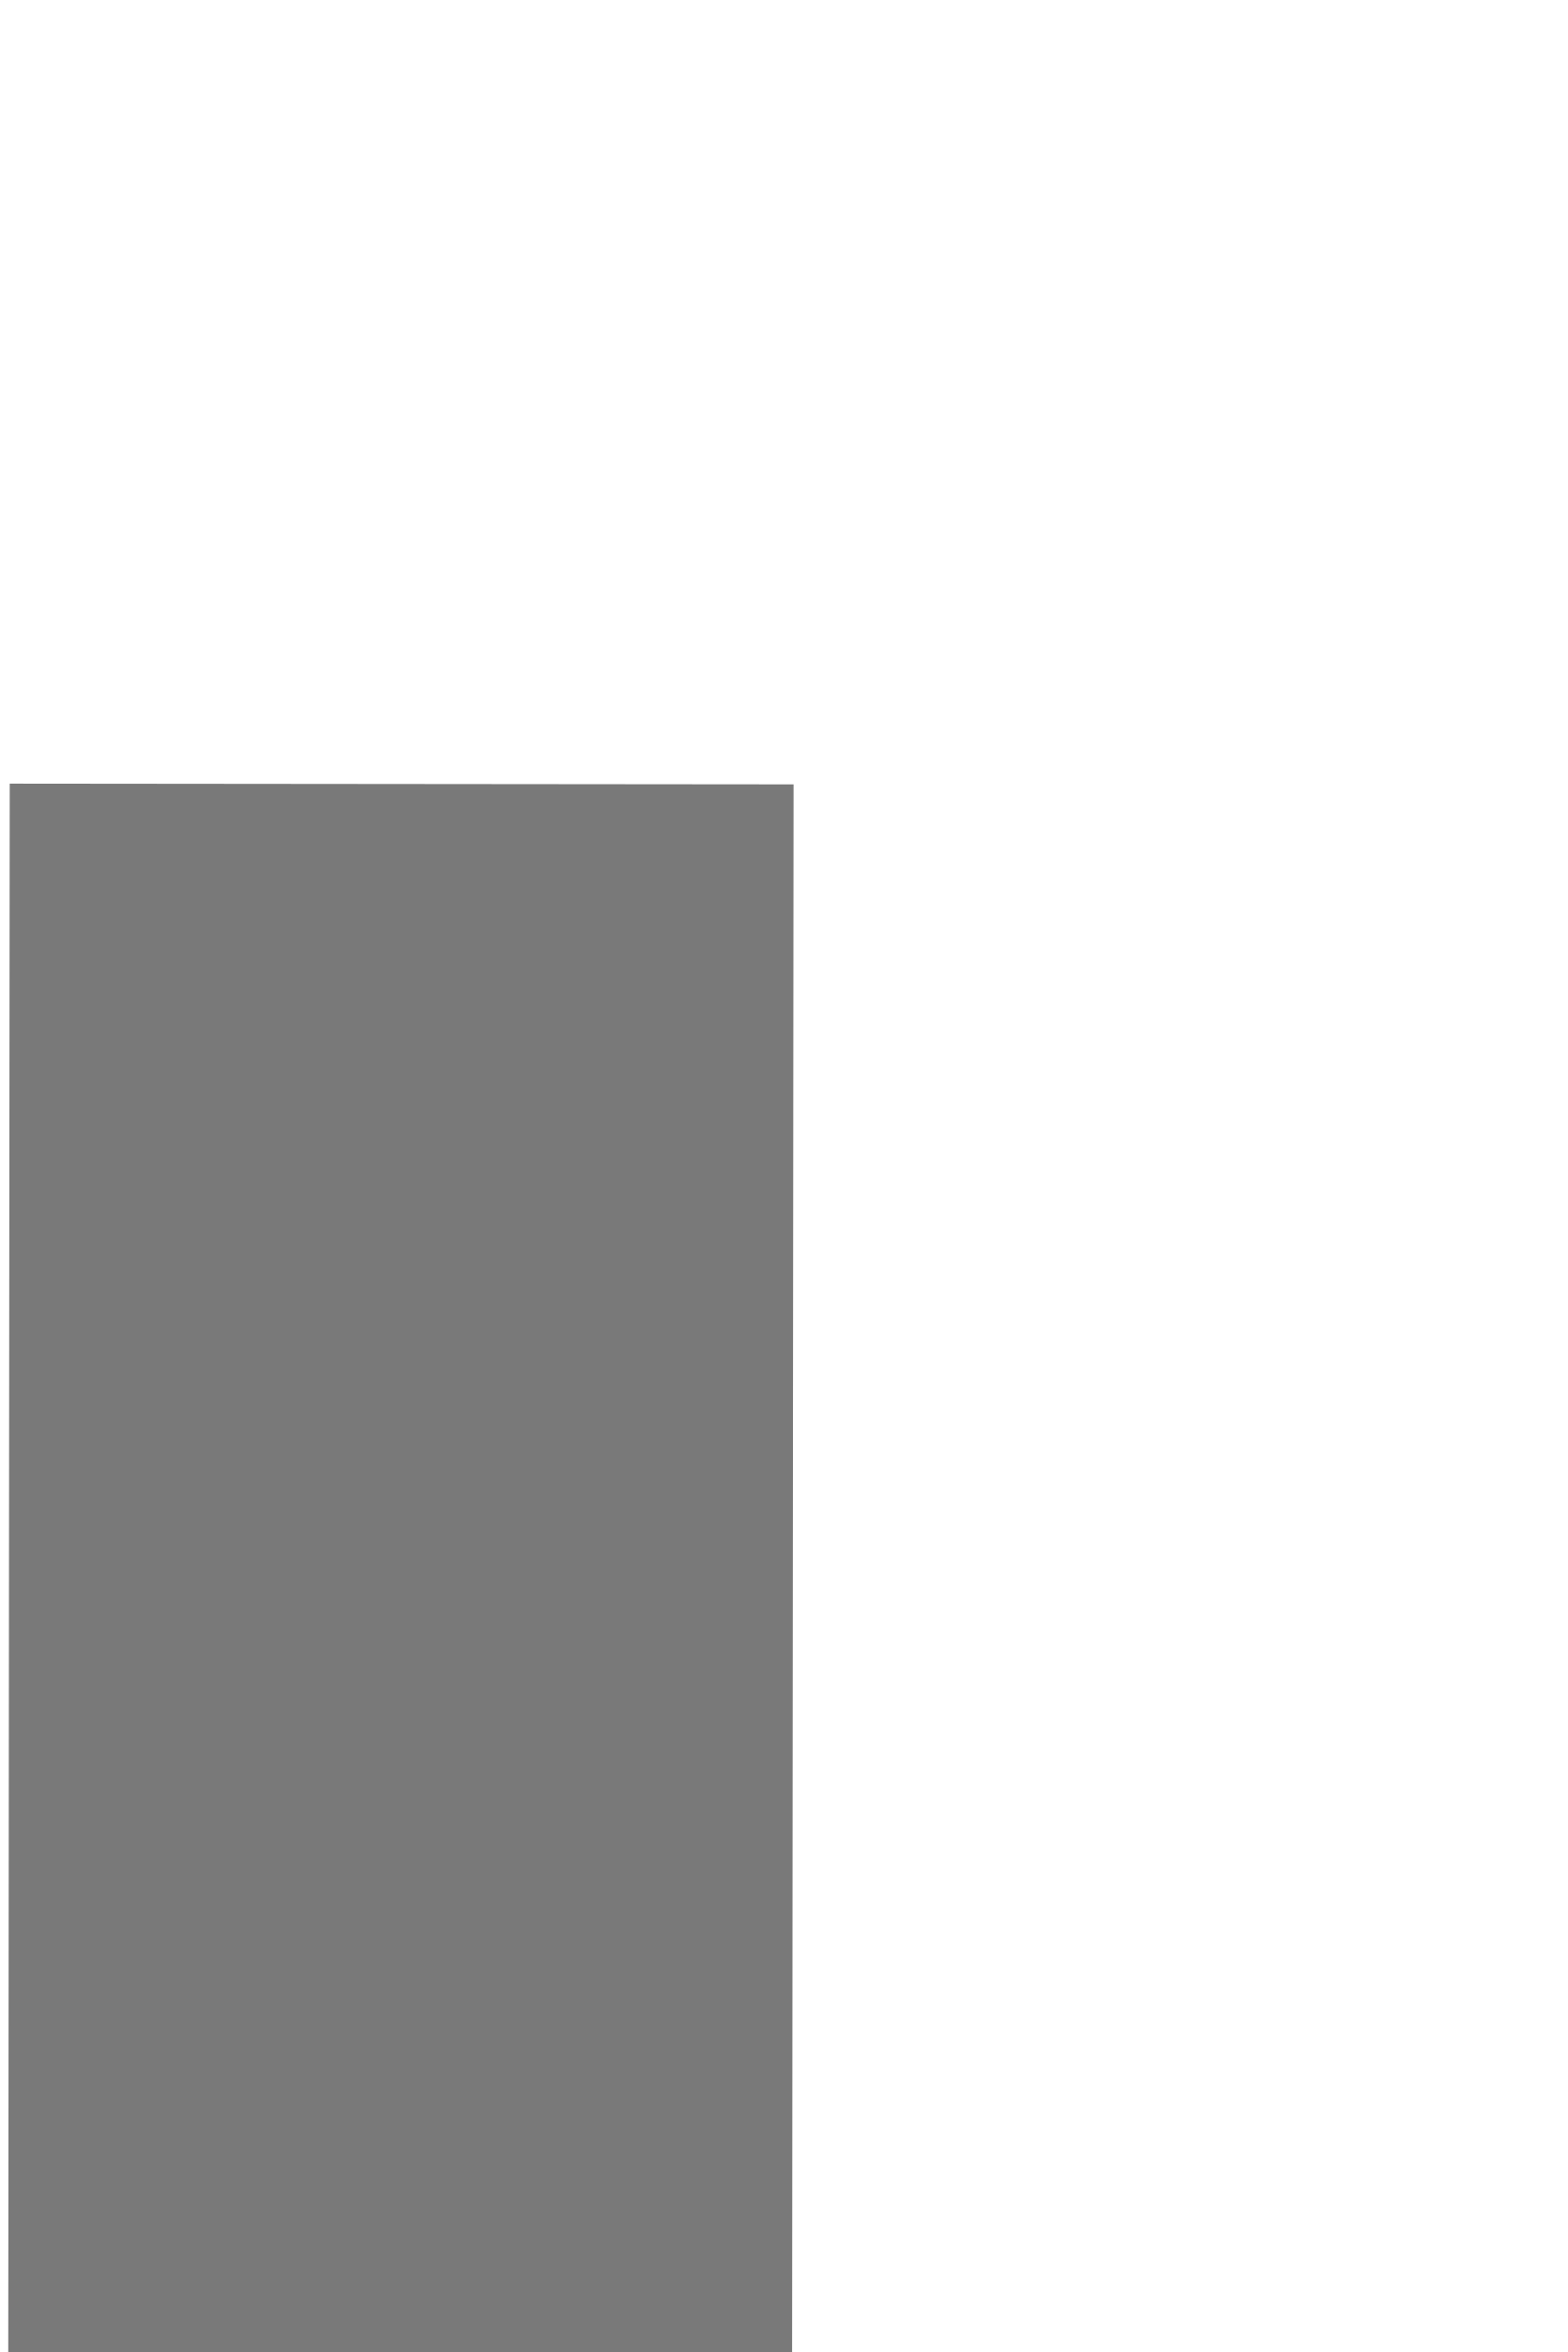
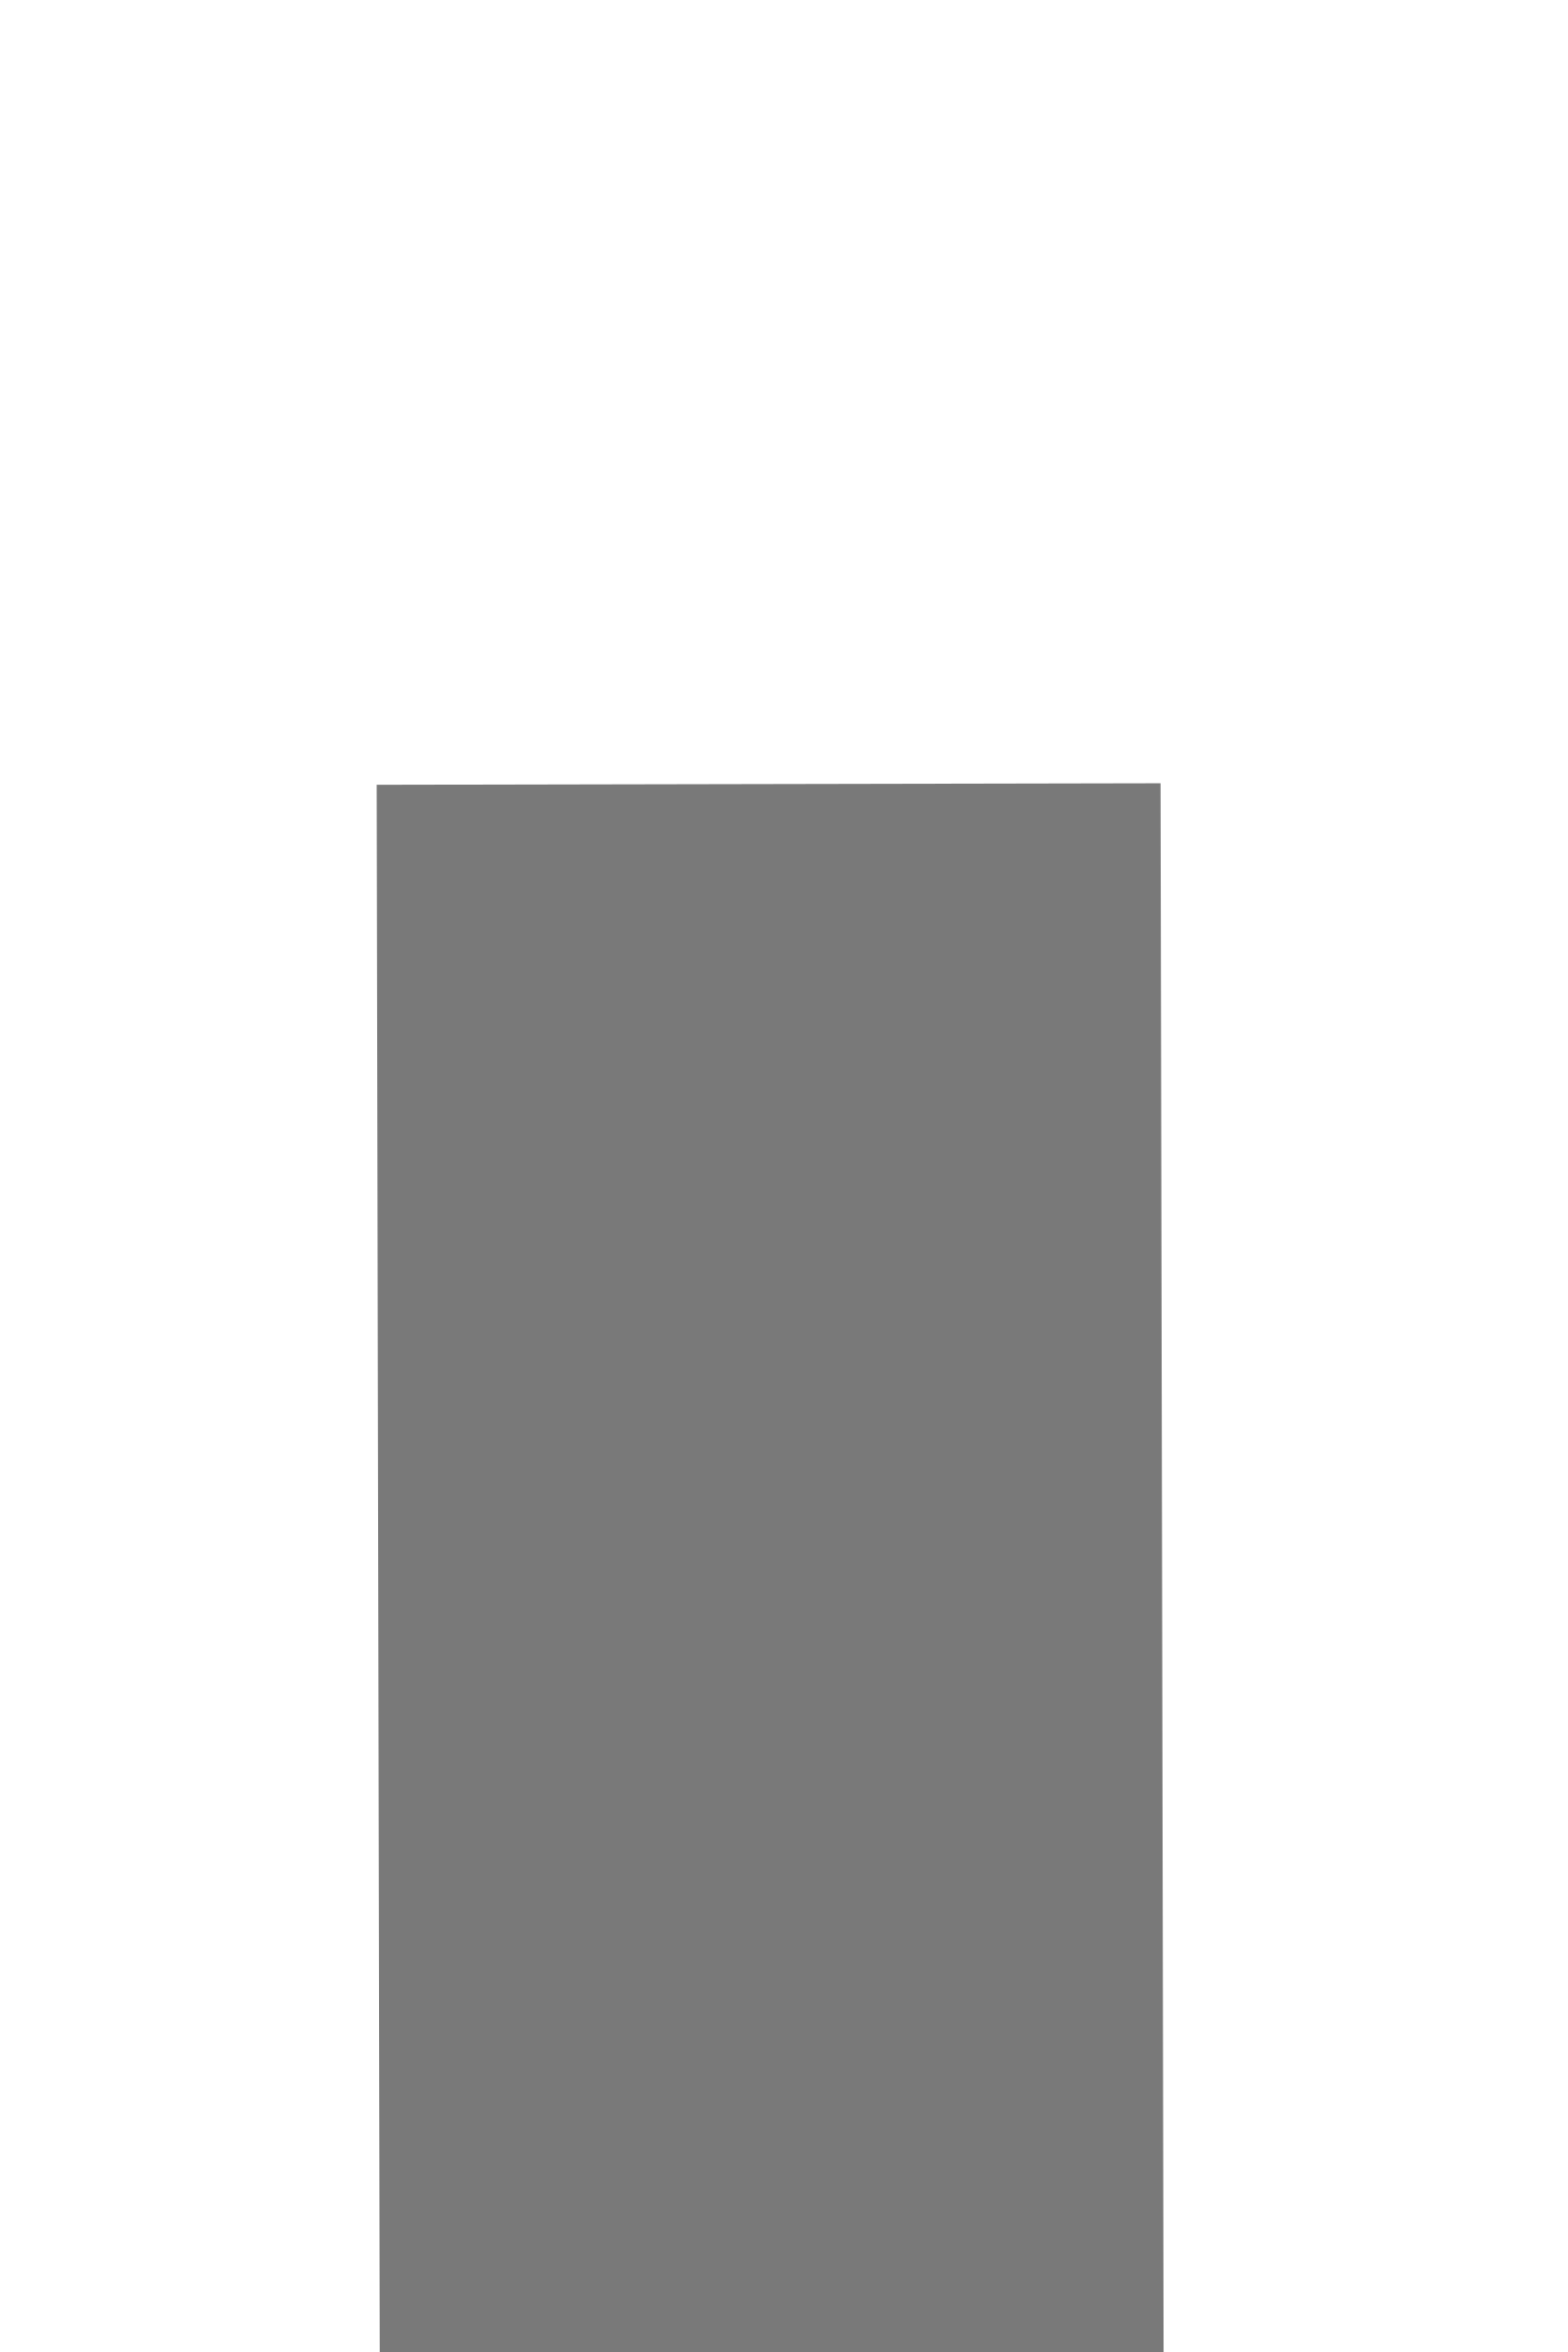
- <svg xmlns="http://www.w3.org/2000/svg" version="1.1" width="4px" height="6px" preserveAspectRatio="xMidYMin meet" viewBox="2679 778  2 6">
-   <path d="M 2671.4 826  L 2679 833  L 2686.6 826  L 2671.4 826  Z " fill-rule="nonzero" fill="#797979" stroke="none" transform="matrix(0.9999996 0.0009341404 -0.0009341404 0.9999996 0.7545531 -2.50221 )" />
-   <path d="M 2679 780  L 2679 827  " stroke-width="2" stroke="#797979" fill="none" transform="matrix(0.9999996 0.0009341404 -0.0009341404 0.9999996 0.7545531 -2.50221 )" />
+ <svg xmlns="http://www.w3.org/2000/svg" version="1.1" width="4px" height="6px" preserveAspectRatio="xMidYMin meet" viewBox="2681 492  2 6">
+   <path d="M 2674.4 527  L 2682 534  L 2689.6 527  L 2674.4 527  Z " fill-rule="nonzero" fill="#797979" stroke="none" transform="matrix(0.9999981 -0.001937497 0.001937497 0.9999981 -0.9908393 5.197331 )" />
+   <path d="M 2682 494  L 2682 528  " stroke-width="2" stroke="#797979" fill="none" transform="matrix(0.9999981 -0.001937497 0.001937497 0.9999981 -0.9908393 5.197331 )" />
</svg>
